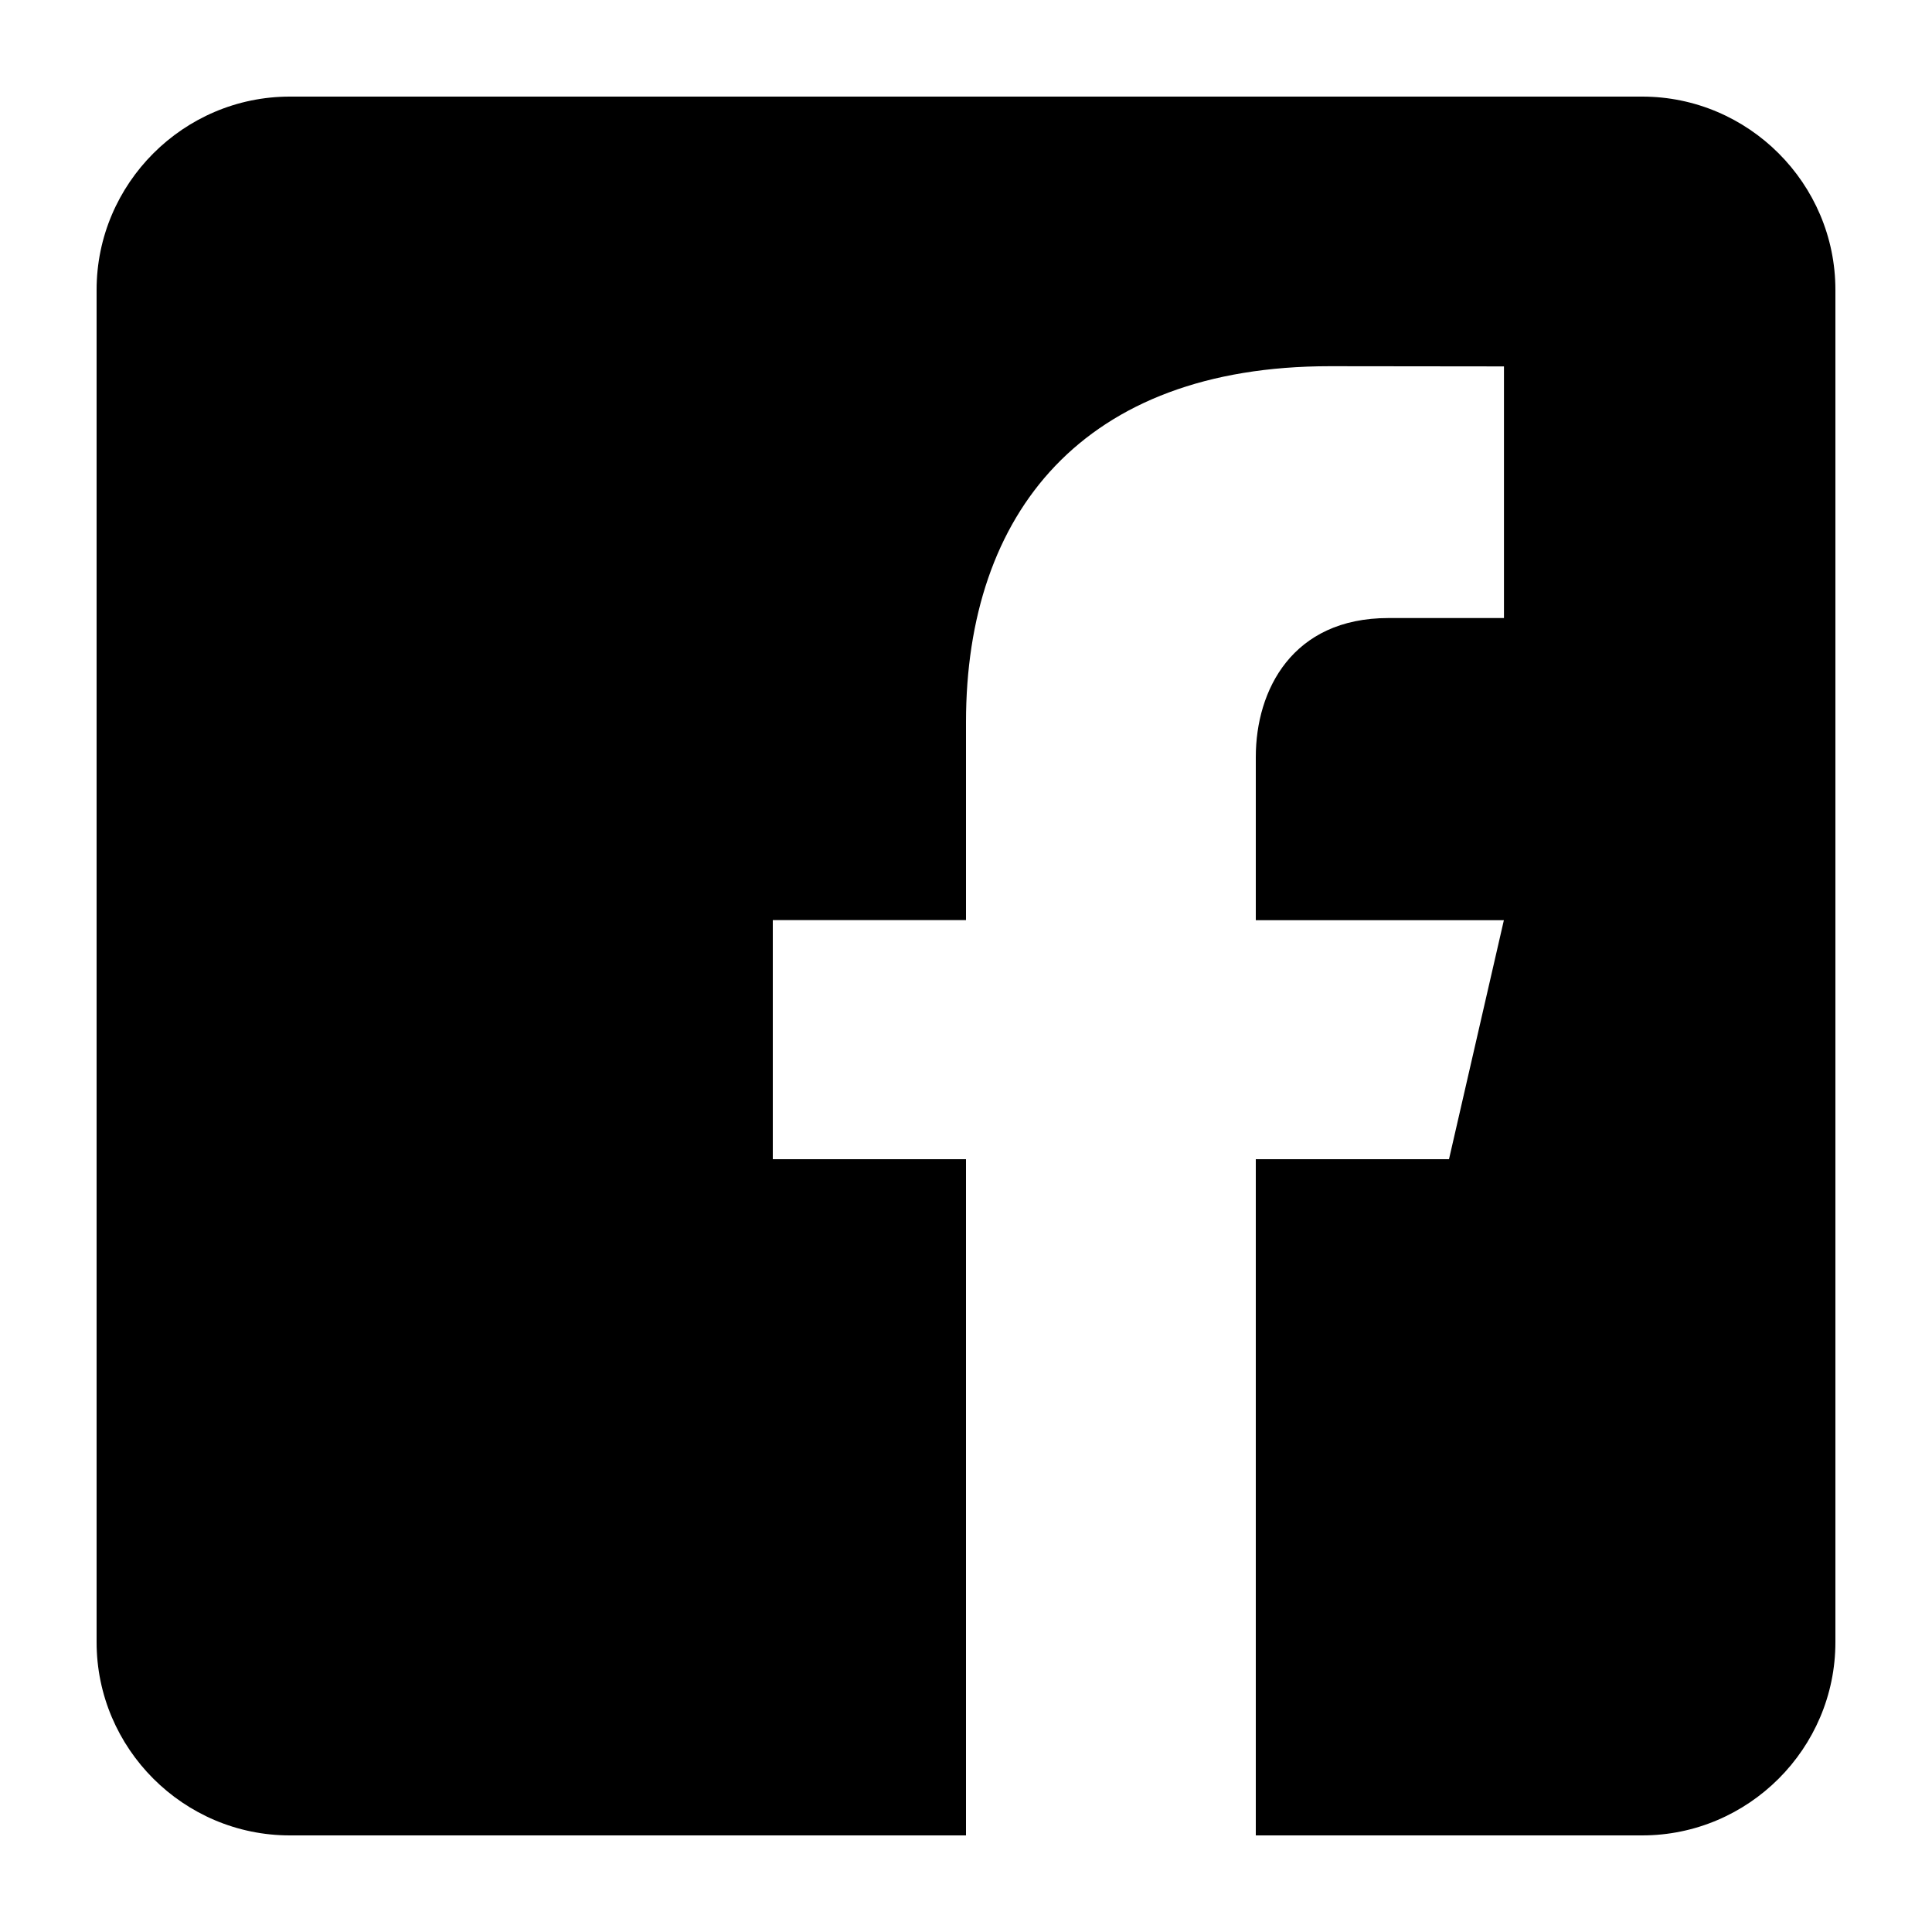
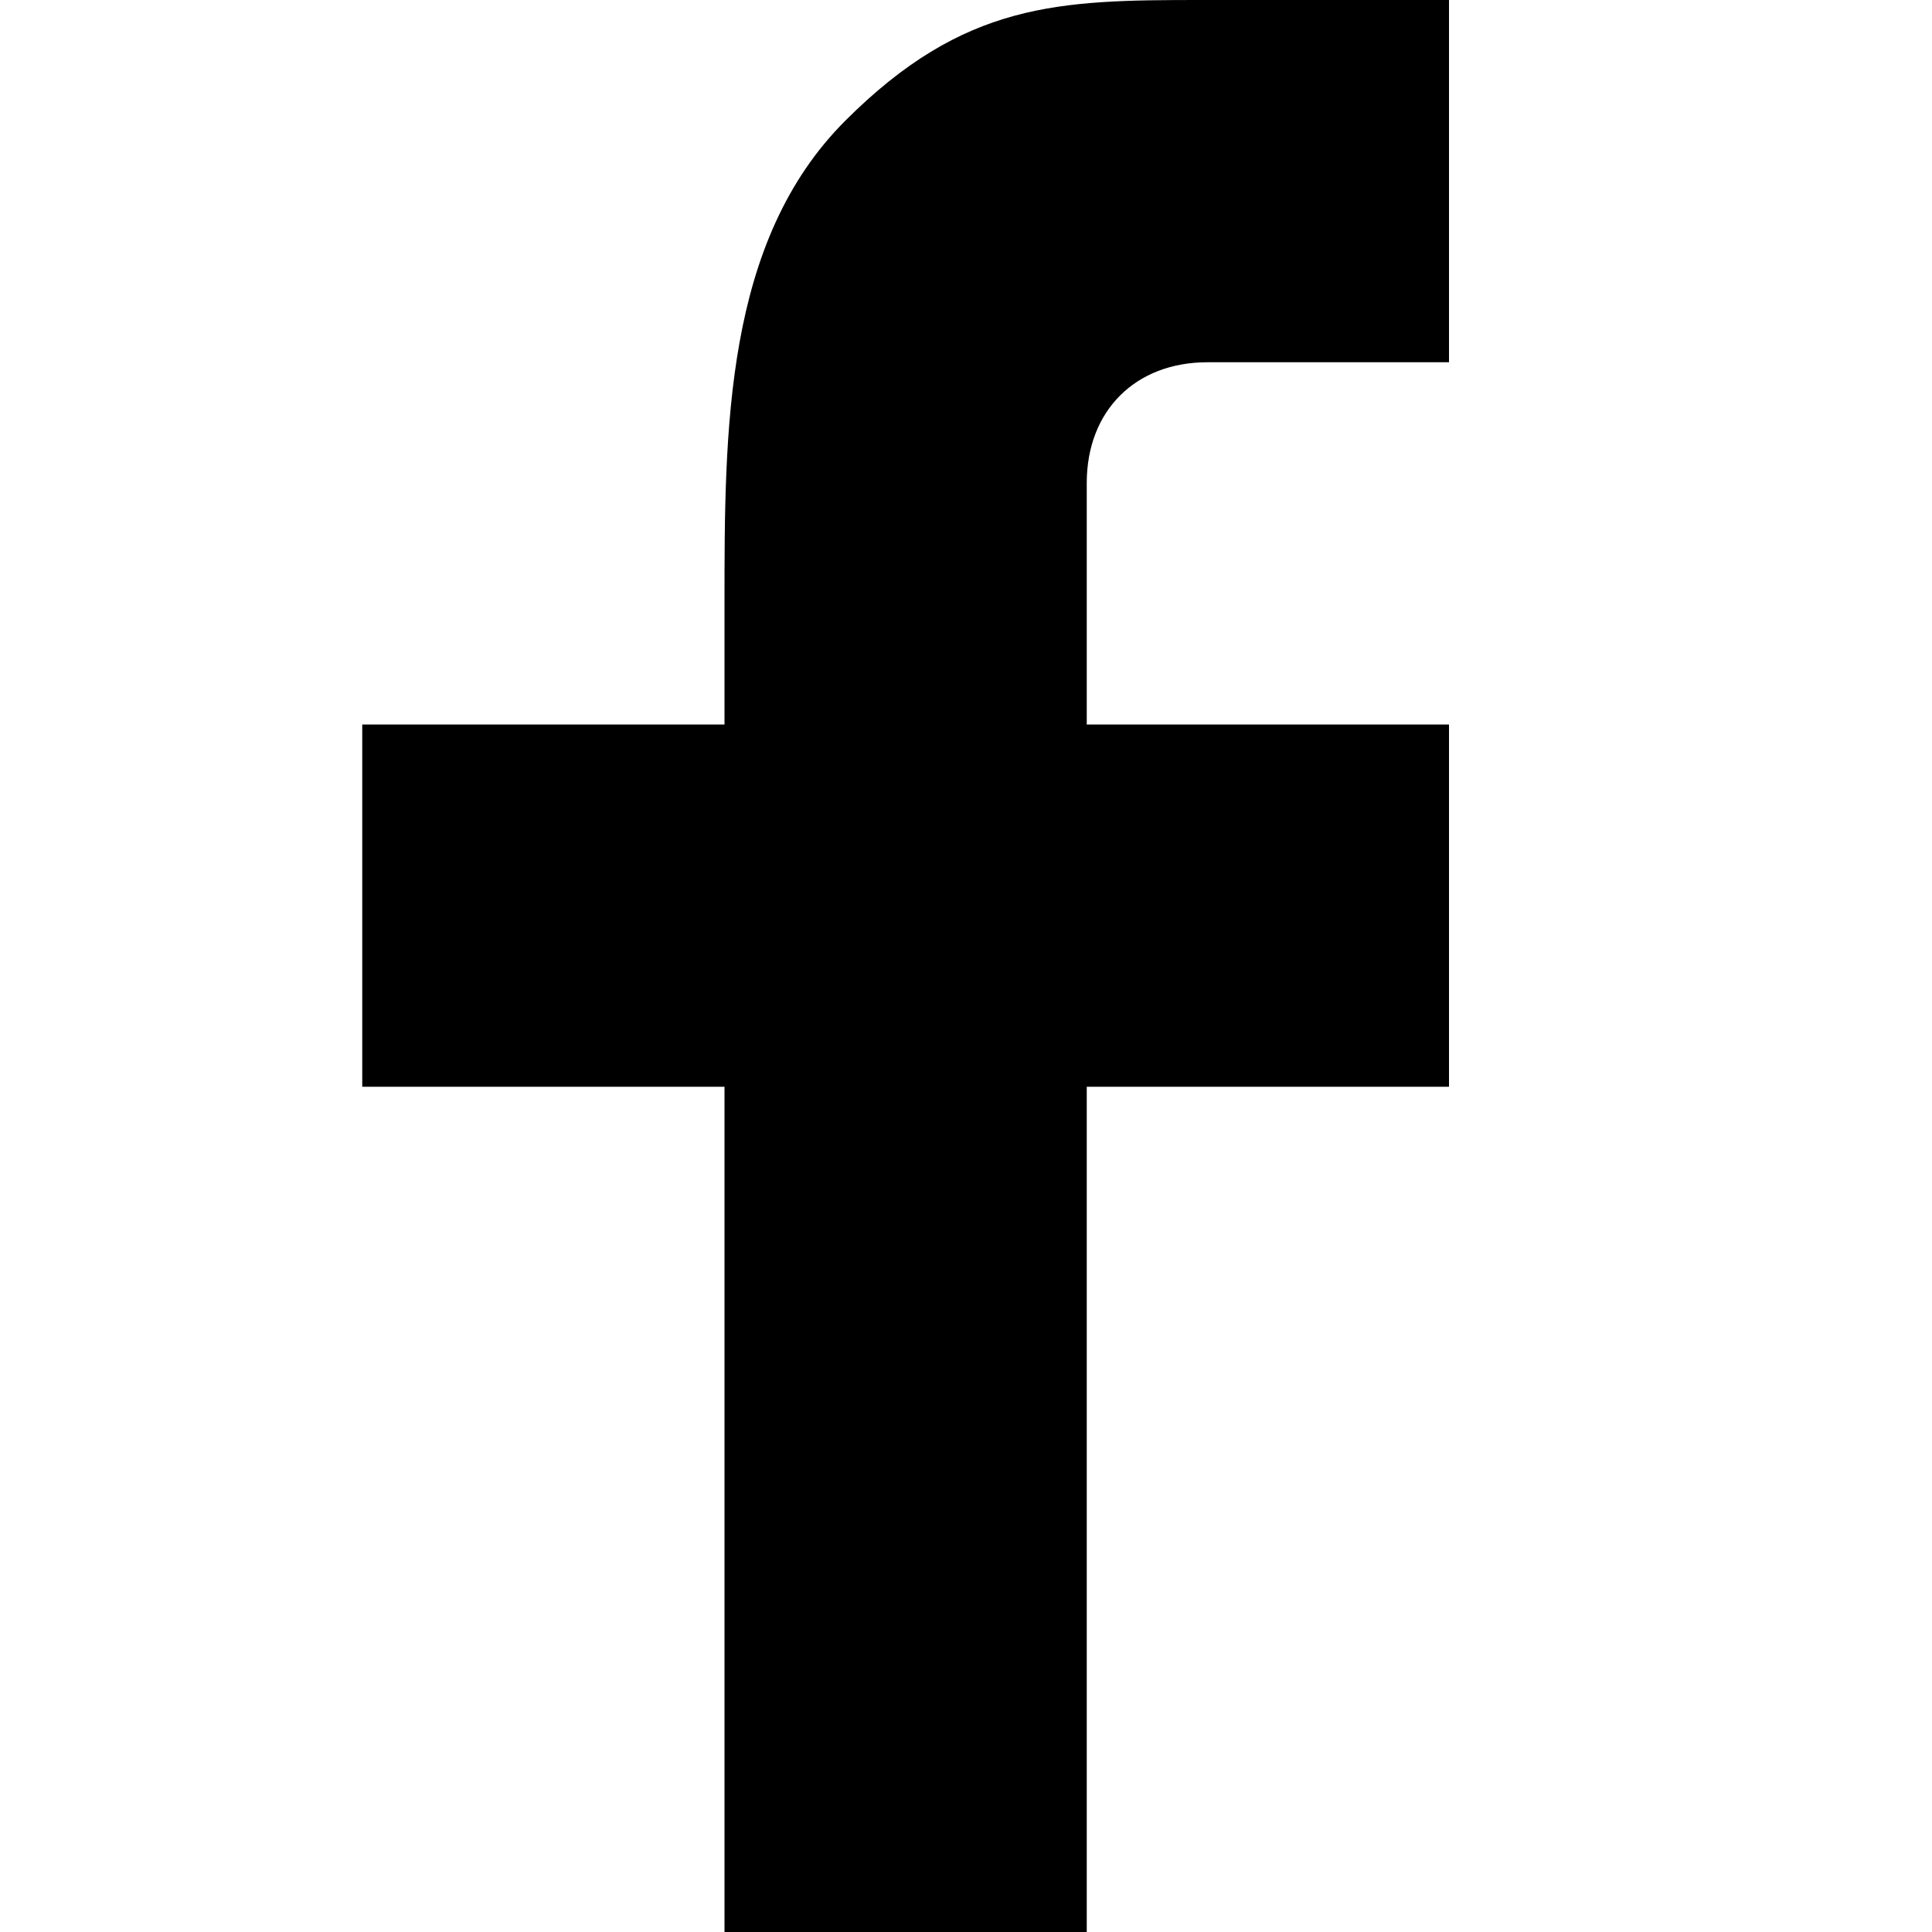
- <svg xmlns="http://www.w3.org/2000/svg" version="1.1" width="20" height="20" viewBox="0 0 20 20">
-   <path d="M17 1h-14c-1.1 0-2 0.9-2 2v14c0 1.101 0.9 2 2 2h7v-7h-2v-2.475h2v-2.050c0-2.164 1.212-3.684 3.766-3.684l1.803 0.002v2.605h-1.197c-0.994 0-1.372 0.746-1.372 1.438v1.69h2.568l-0.568 2.474h-2v7h4c1.1 0 2-0.899 2-2v-14c0-1.1-0.9-2-2-2z" />
+ <svg xmlns="http://www.w3.org/2000/svg" width="16px" height="16px" viewBox="0 0 16 16" version="1.1">
+   <path d="M12,6 L12,9 L9,9 L9,16 L6,16 L6,9 L3,9 L3,6 L6,6 L6,5 C6,3.556 6,2 7,1 C7.984,0.016 8.766,0 9.943,3.95572621e-06 C9.962,-4.7433845e-20 9.981,0 10,0 L12,0 L12,3 L10,3 C9.402,3 9,3.402 9,4 L9,6 L12,6 Z" />
</svg>
